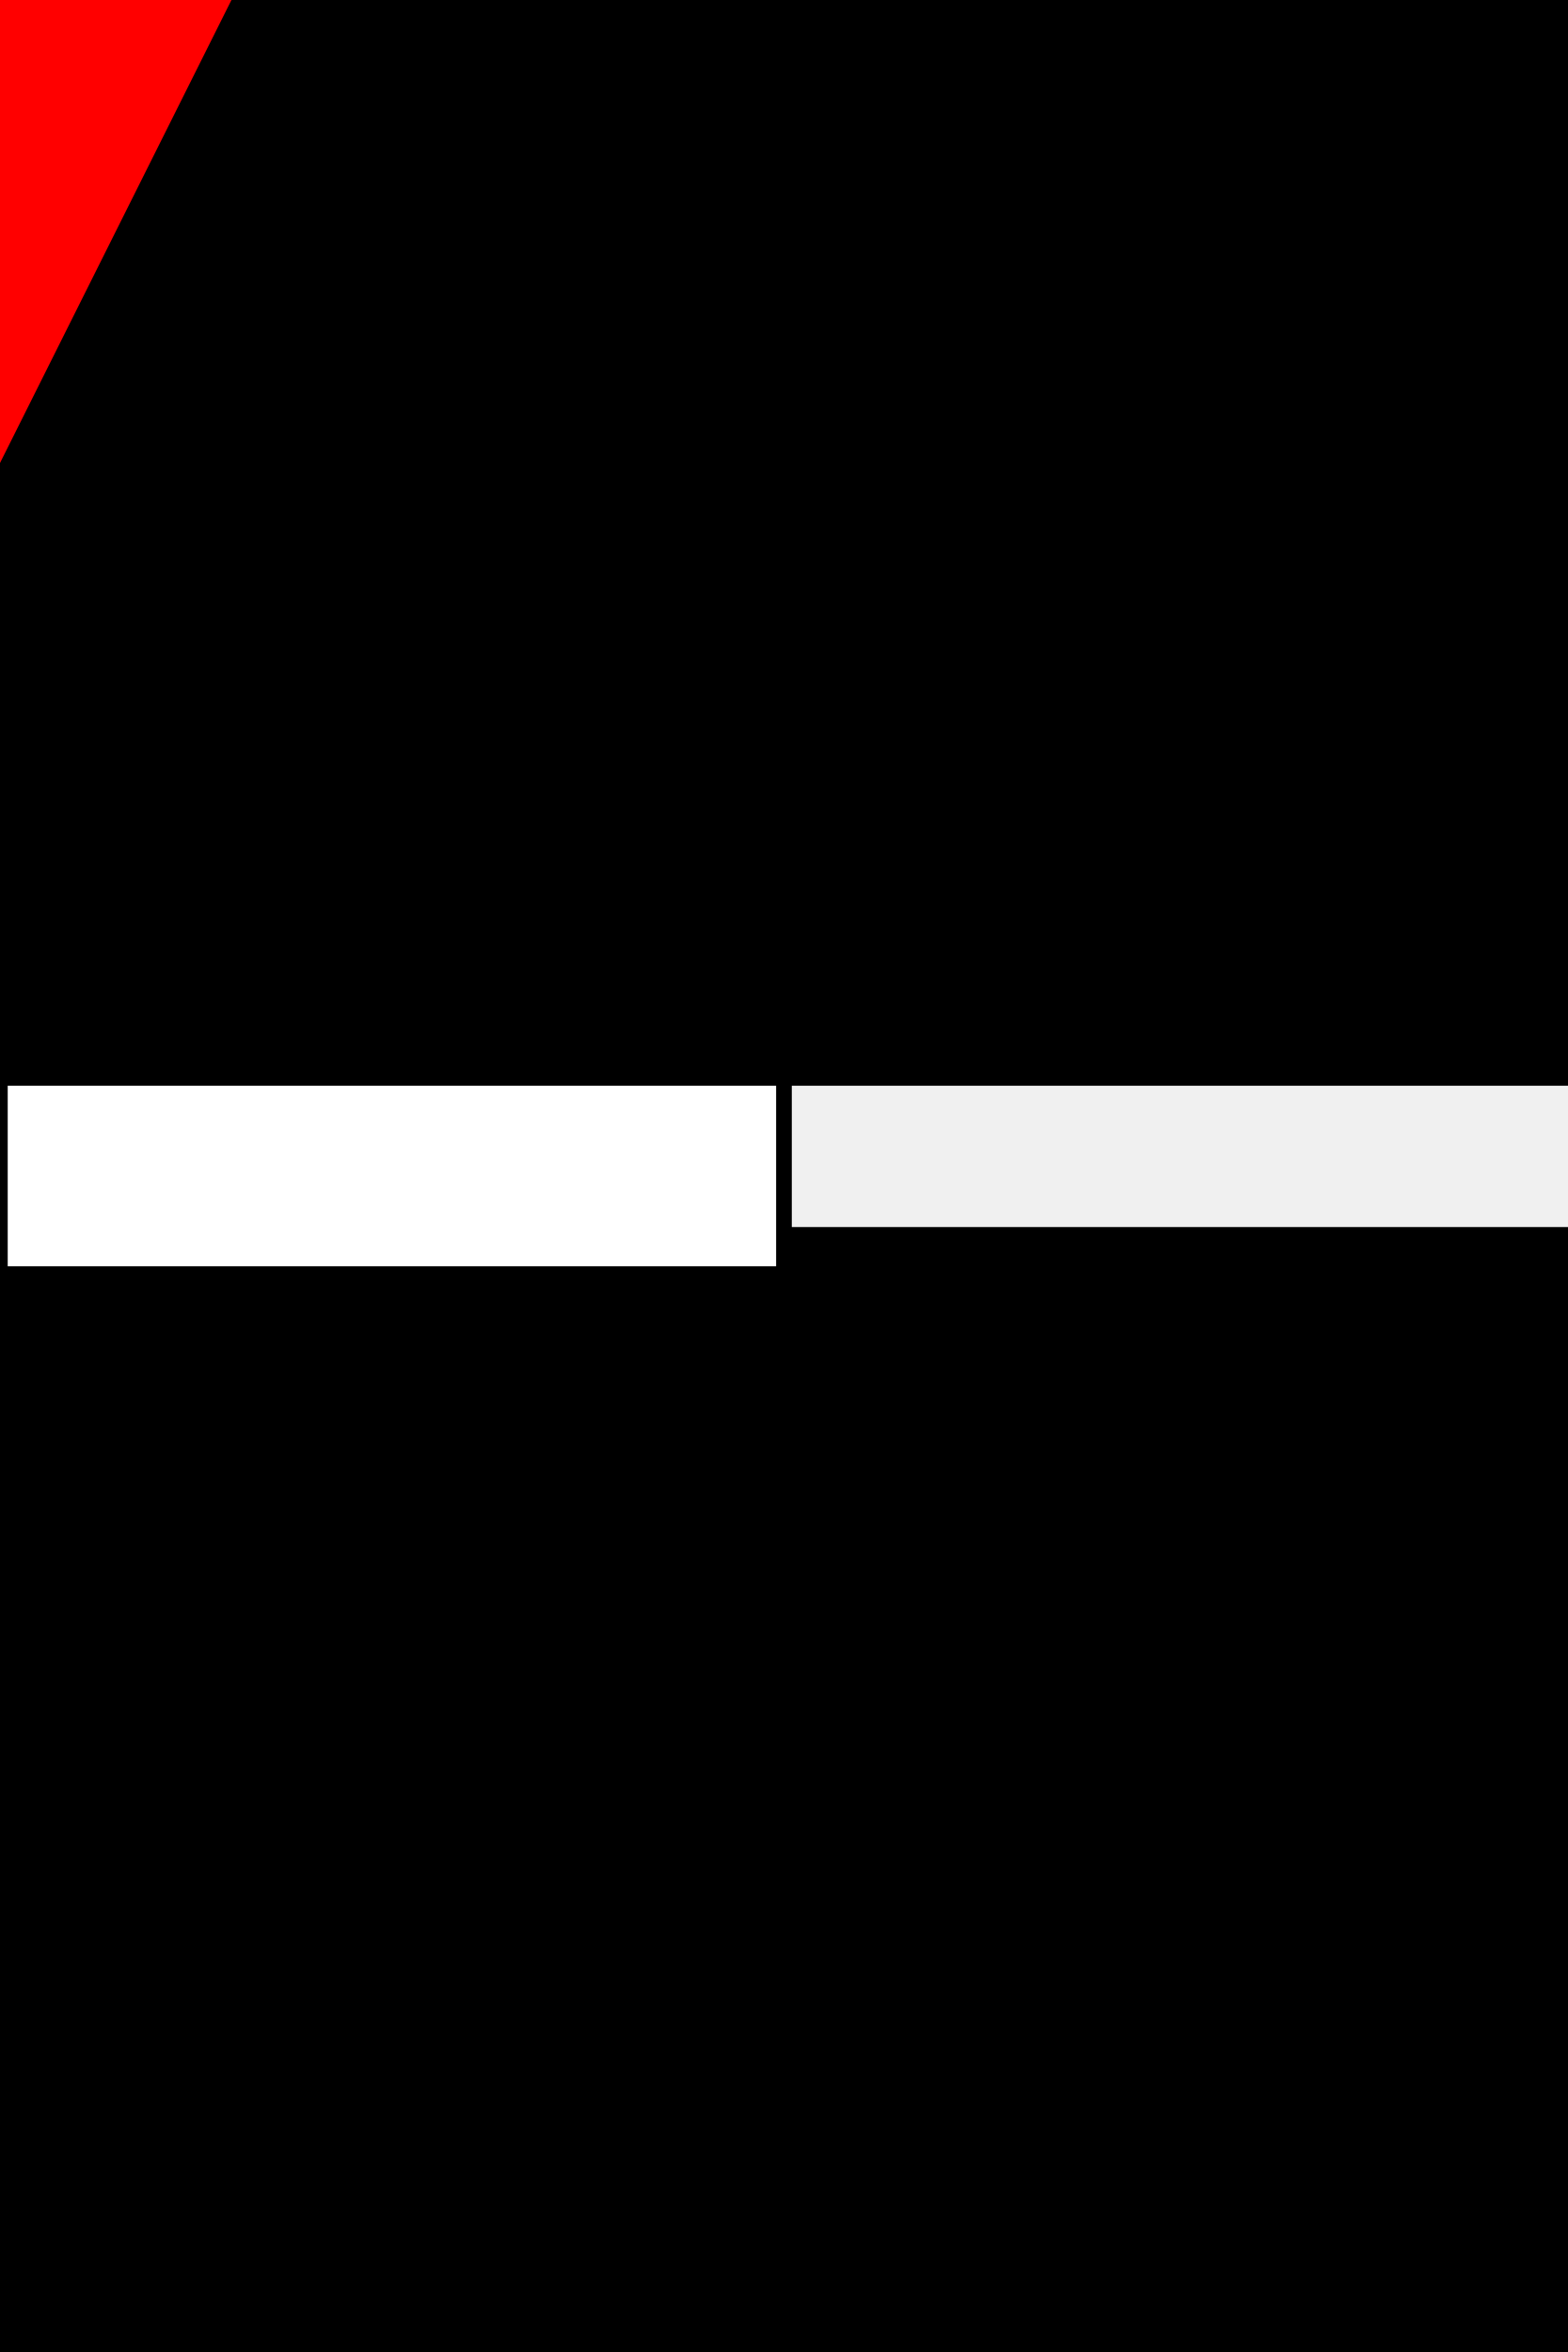
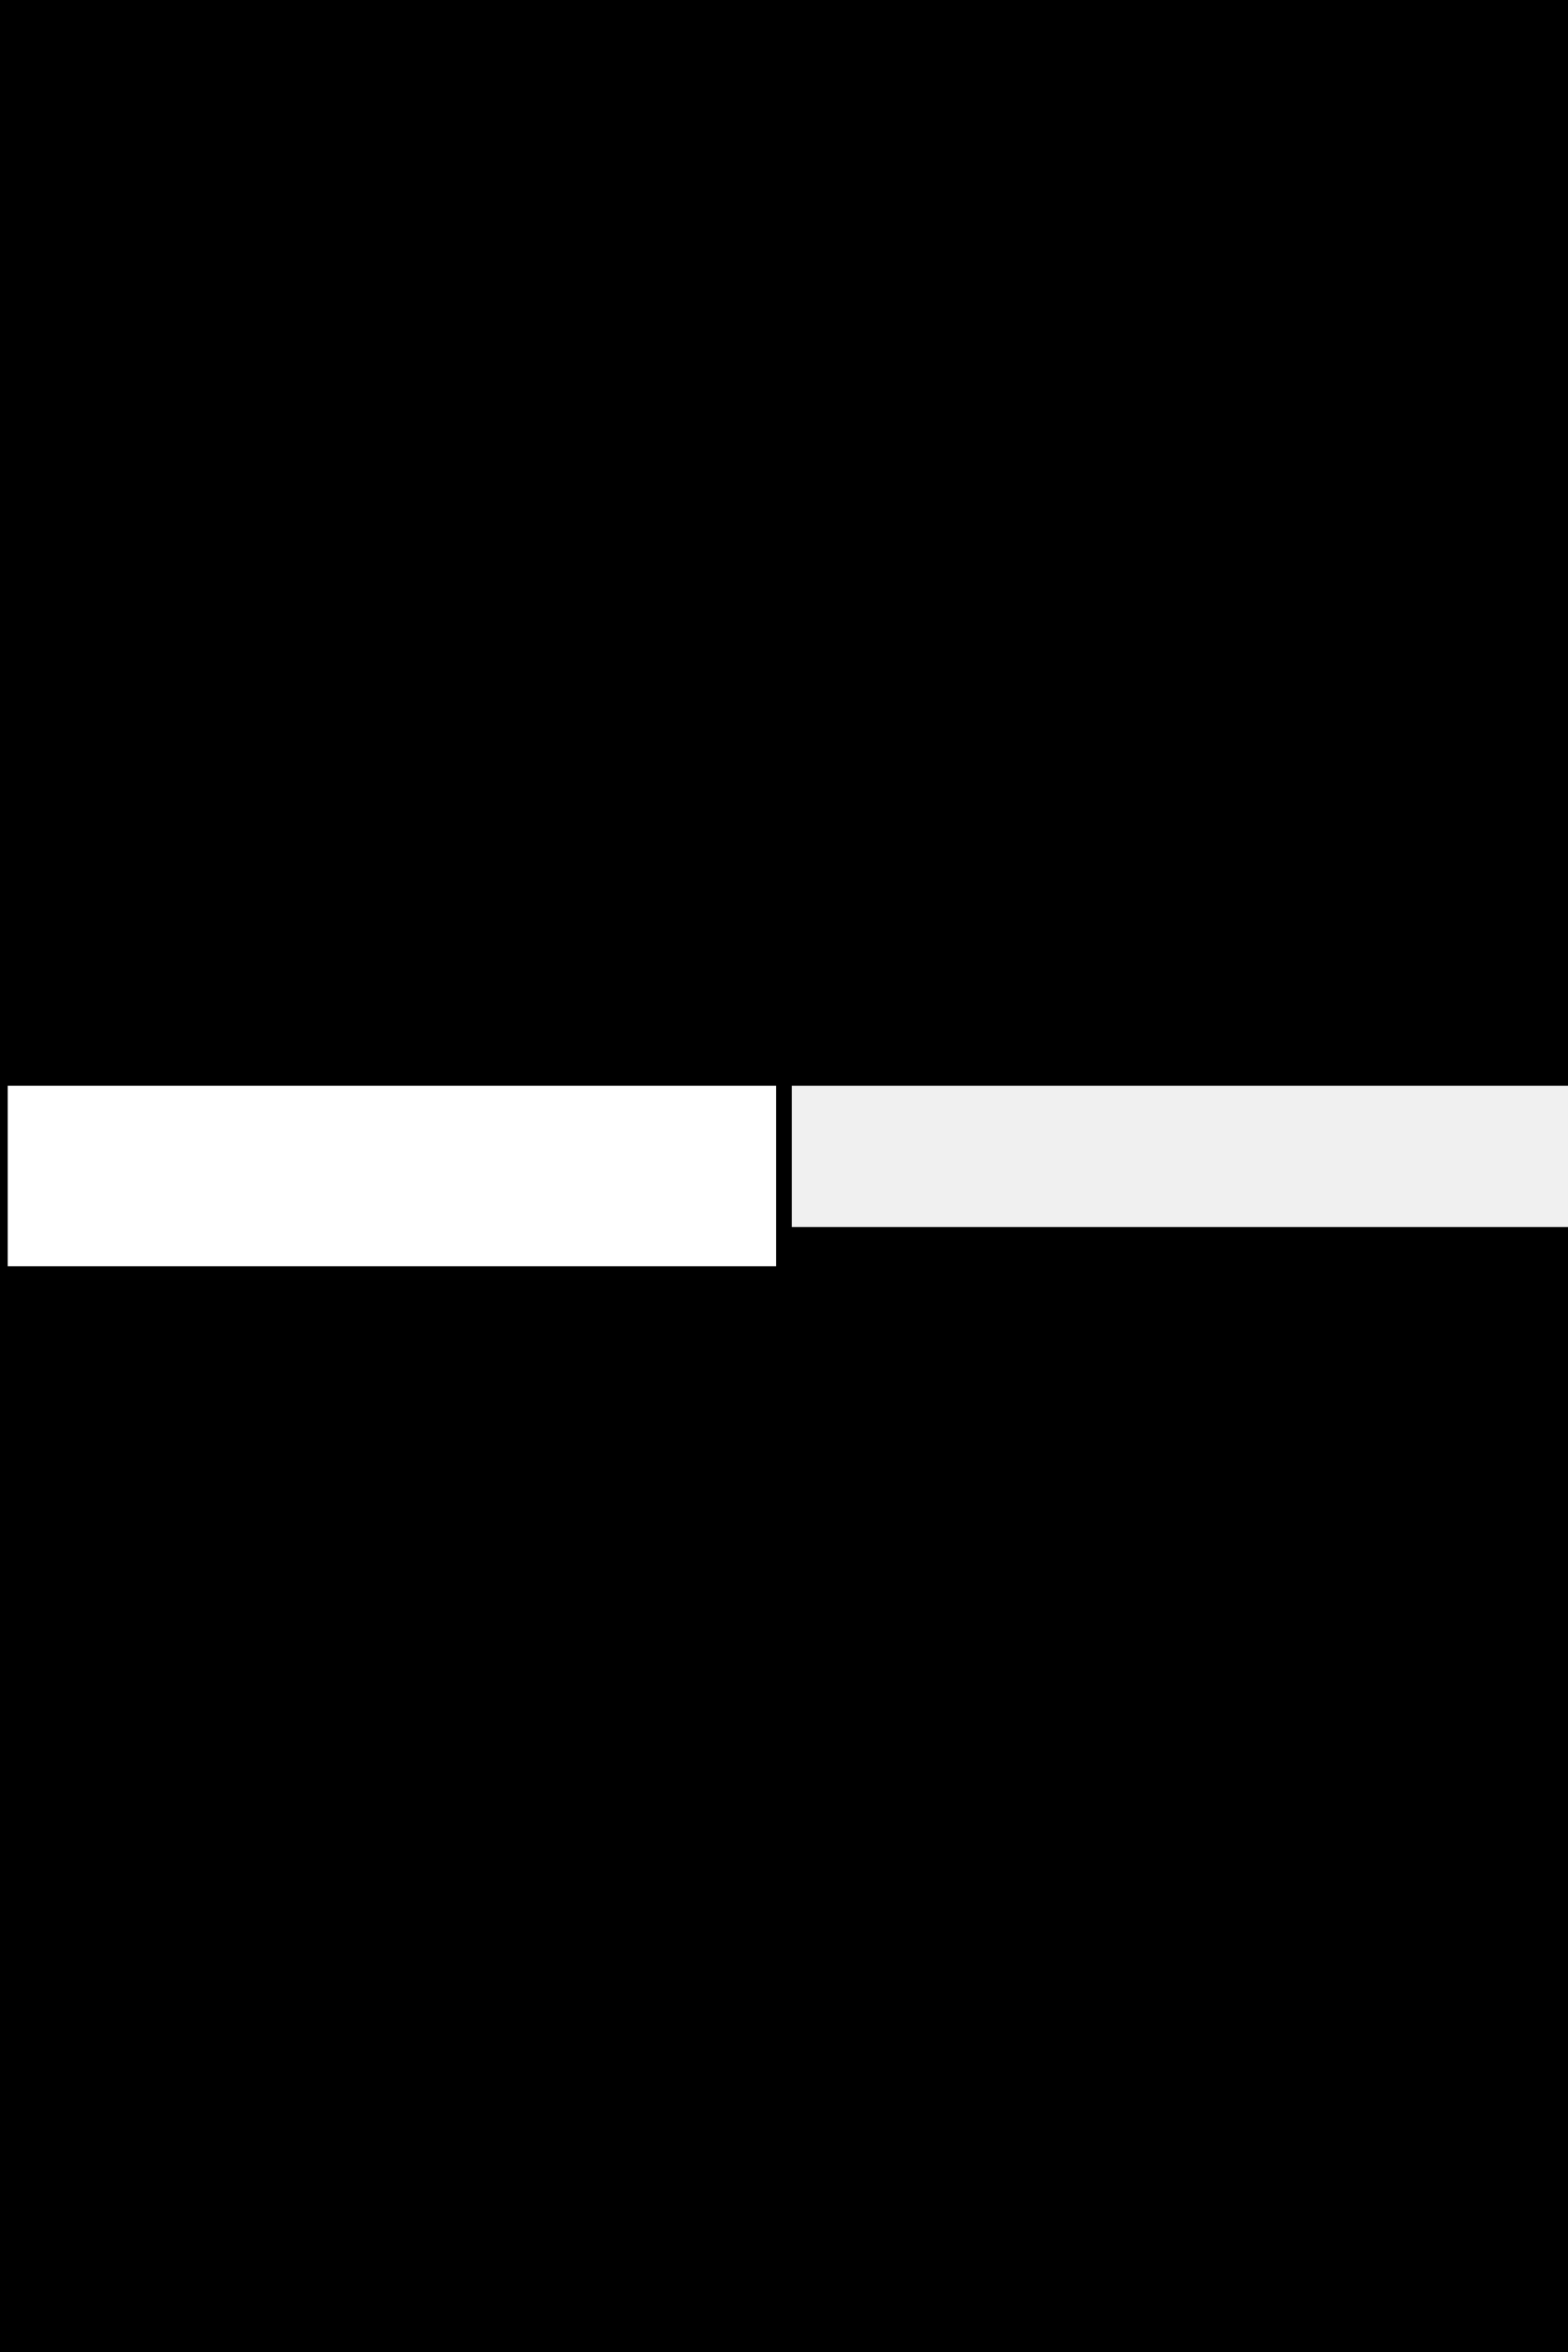
<svg xmlns="http://www.w3.org/2000/svg" xmlns:ns1="http://www.shapertools.com/namespaces/shaper" viewBox="-50.8 -76.2 101.6 152.4" width="101.6mm" height="152.4mm">
  <g transform="rotate(180 -0 0)">
    <path d="M 50.8 76.2 L 50.8 -76.2 L -50.8 -76.2 L -50.8 -3.81 L 0.0 -3.81 L 0.0 6.35 L -50.8 6.35 L -50.8 76.2 L 50.8 76.2 Z " fill="black" stroke="black" stroke-width="1" ns1:cutType="outside" />
    <path d="M 0.0 6.35 L 50.8 6.35 L 50.8 -6.35 L 0.0 -6.35 L 0.0 -3.81 L 0.0 6.35 Z " fill="white" stroke="black" stroke-width="1" ns1:cutType="inside" ns1:cutDepth="2.5400mm" />
-     <path d="M 50.8 76.2 L 35.8 76.2 L 50.8 46.2 L 50.8 76.2 Z " fill="red" stroke="none" />
  </g>
</svg>
